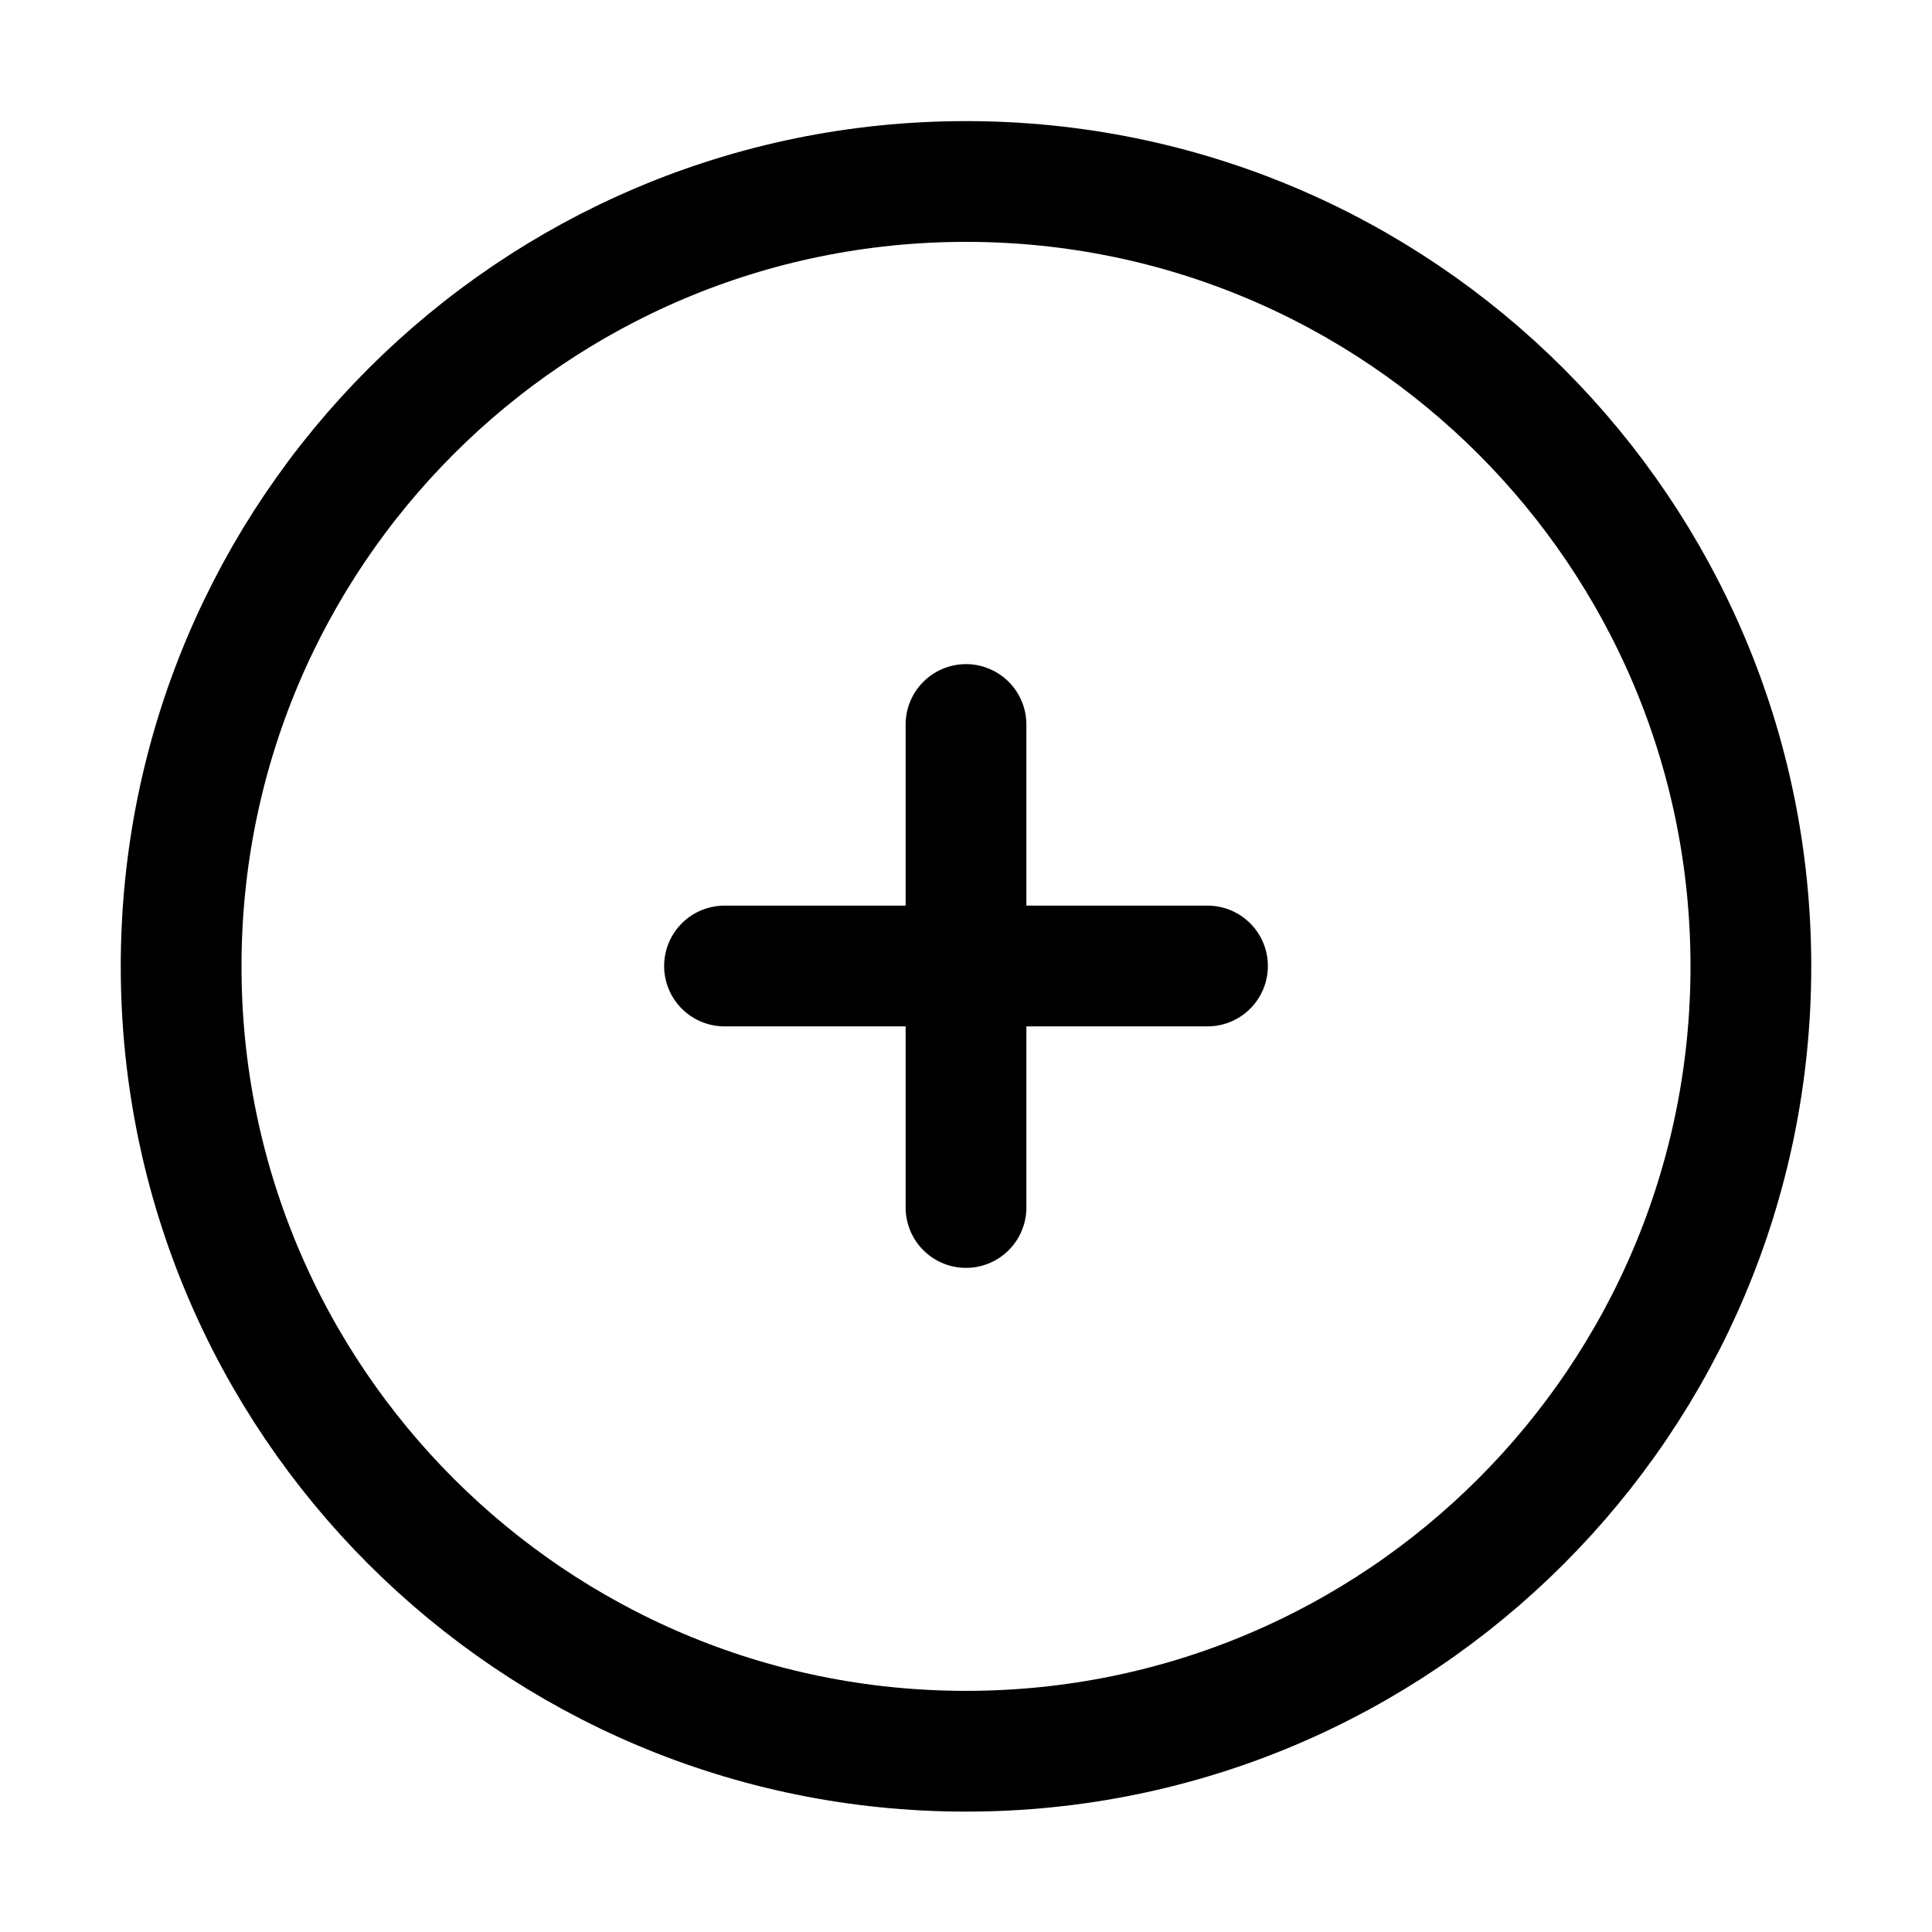
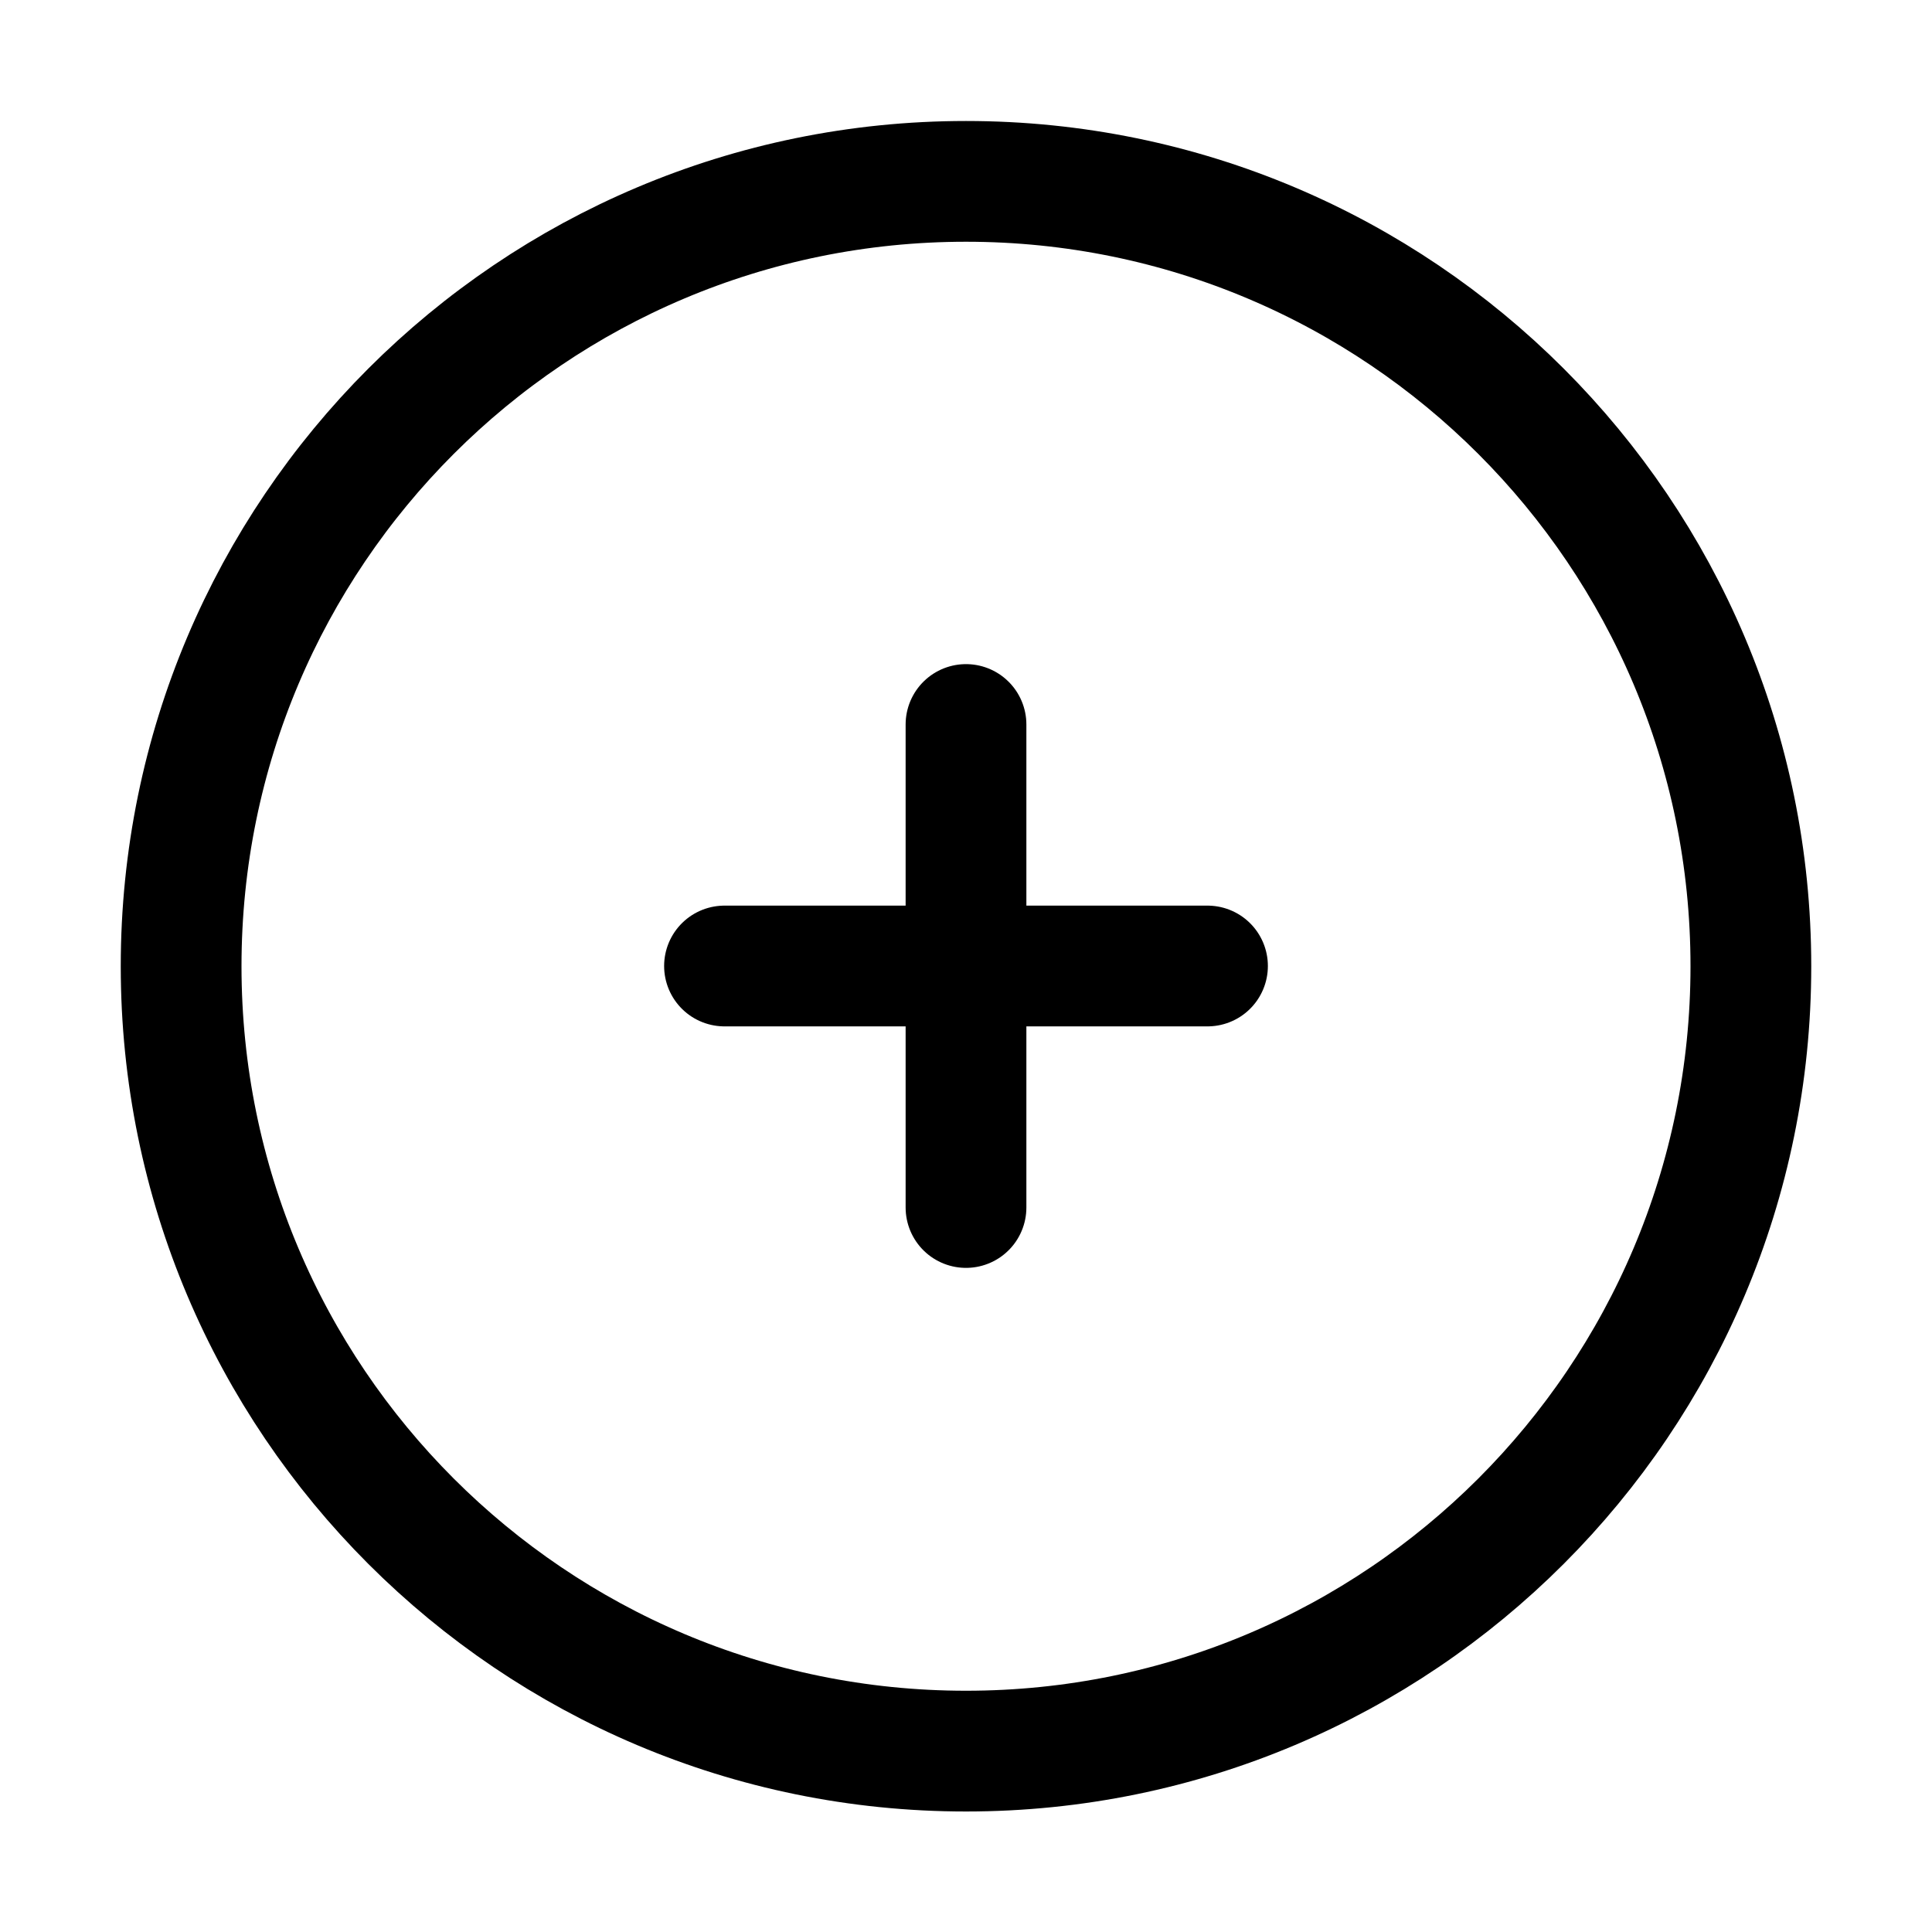
- <svg xmlns="http://www.w3.org/2000/svg" width="16" height="16" fill="none" viewBox="0 0 16 16">
-   <circle cx="8" cy="8.003" r="6.5" stroke="currentColor" stroke-linecap="round" />
-   <path stroke="currentColor" stroke-linecap="round" d="M10 8H8m0 0H6m2 0V6m0 2v2" />
+ <svg xmlns="http://www.w3.org/2000/svg" width="1em" height="1em" viewBox="0 0 16 16" fill="none">
+   <circle cx="8" cy="8.002" r="6.5" stroke="currentColor" stroke-linecap="round" />
+   <path d="M10 8L8 8M8 8L6 8M8 8L8 6M8 8L8 10" stroke="currentColor" stroke-linecap="round" />
</svg>
